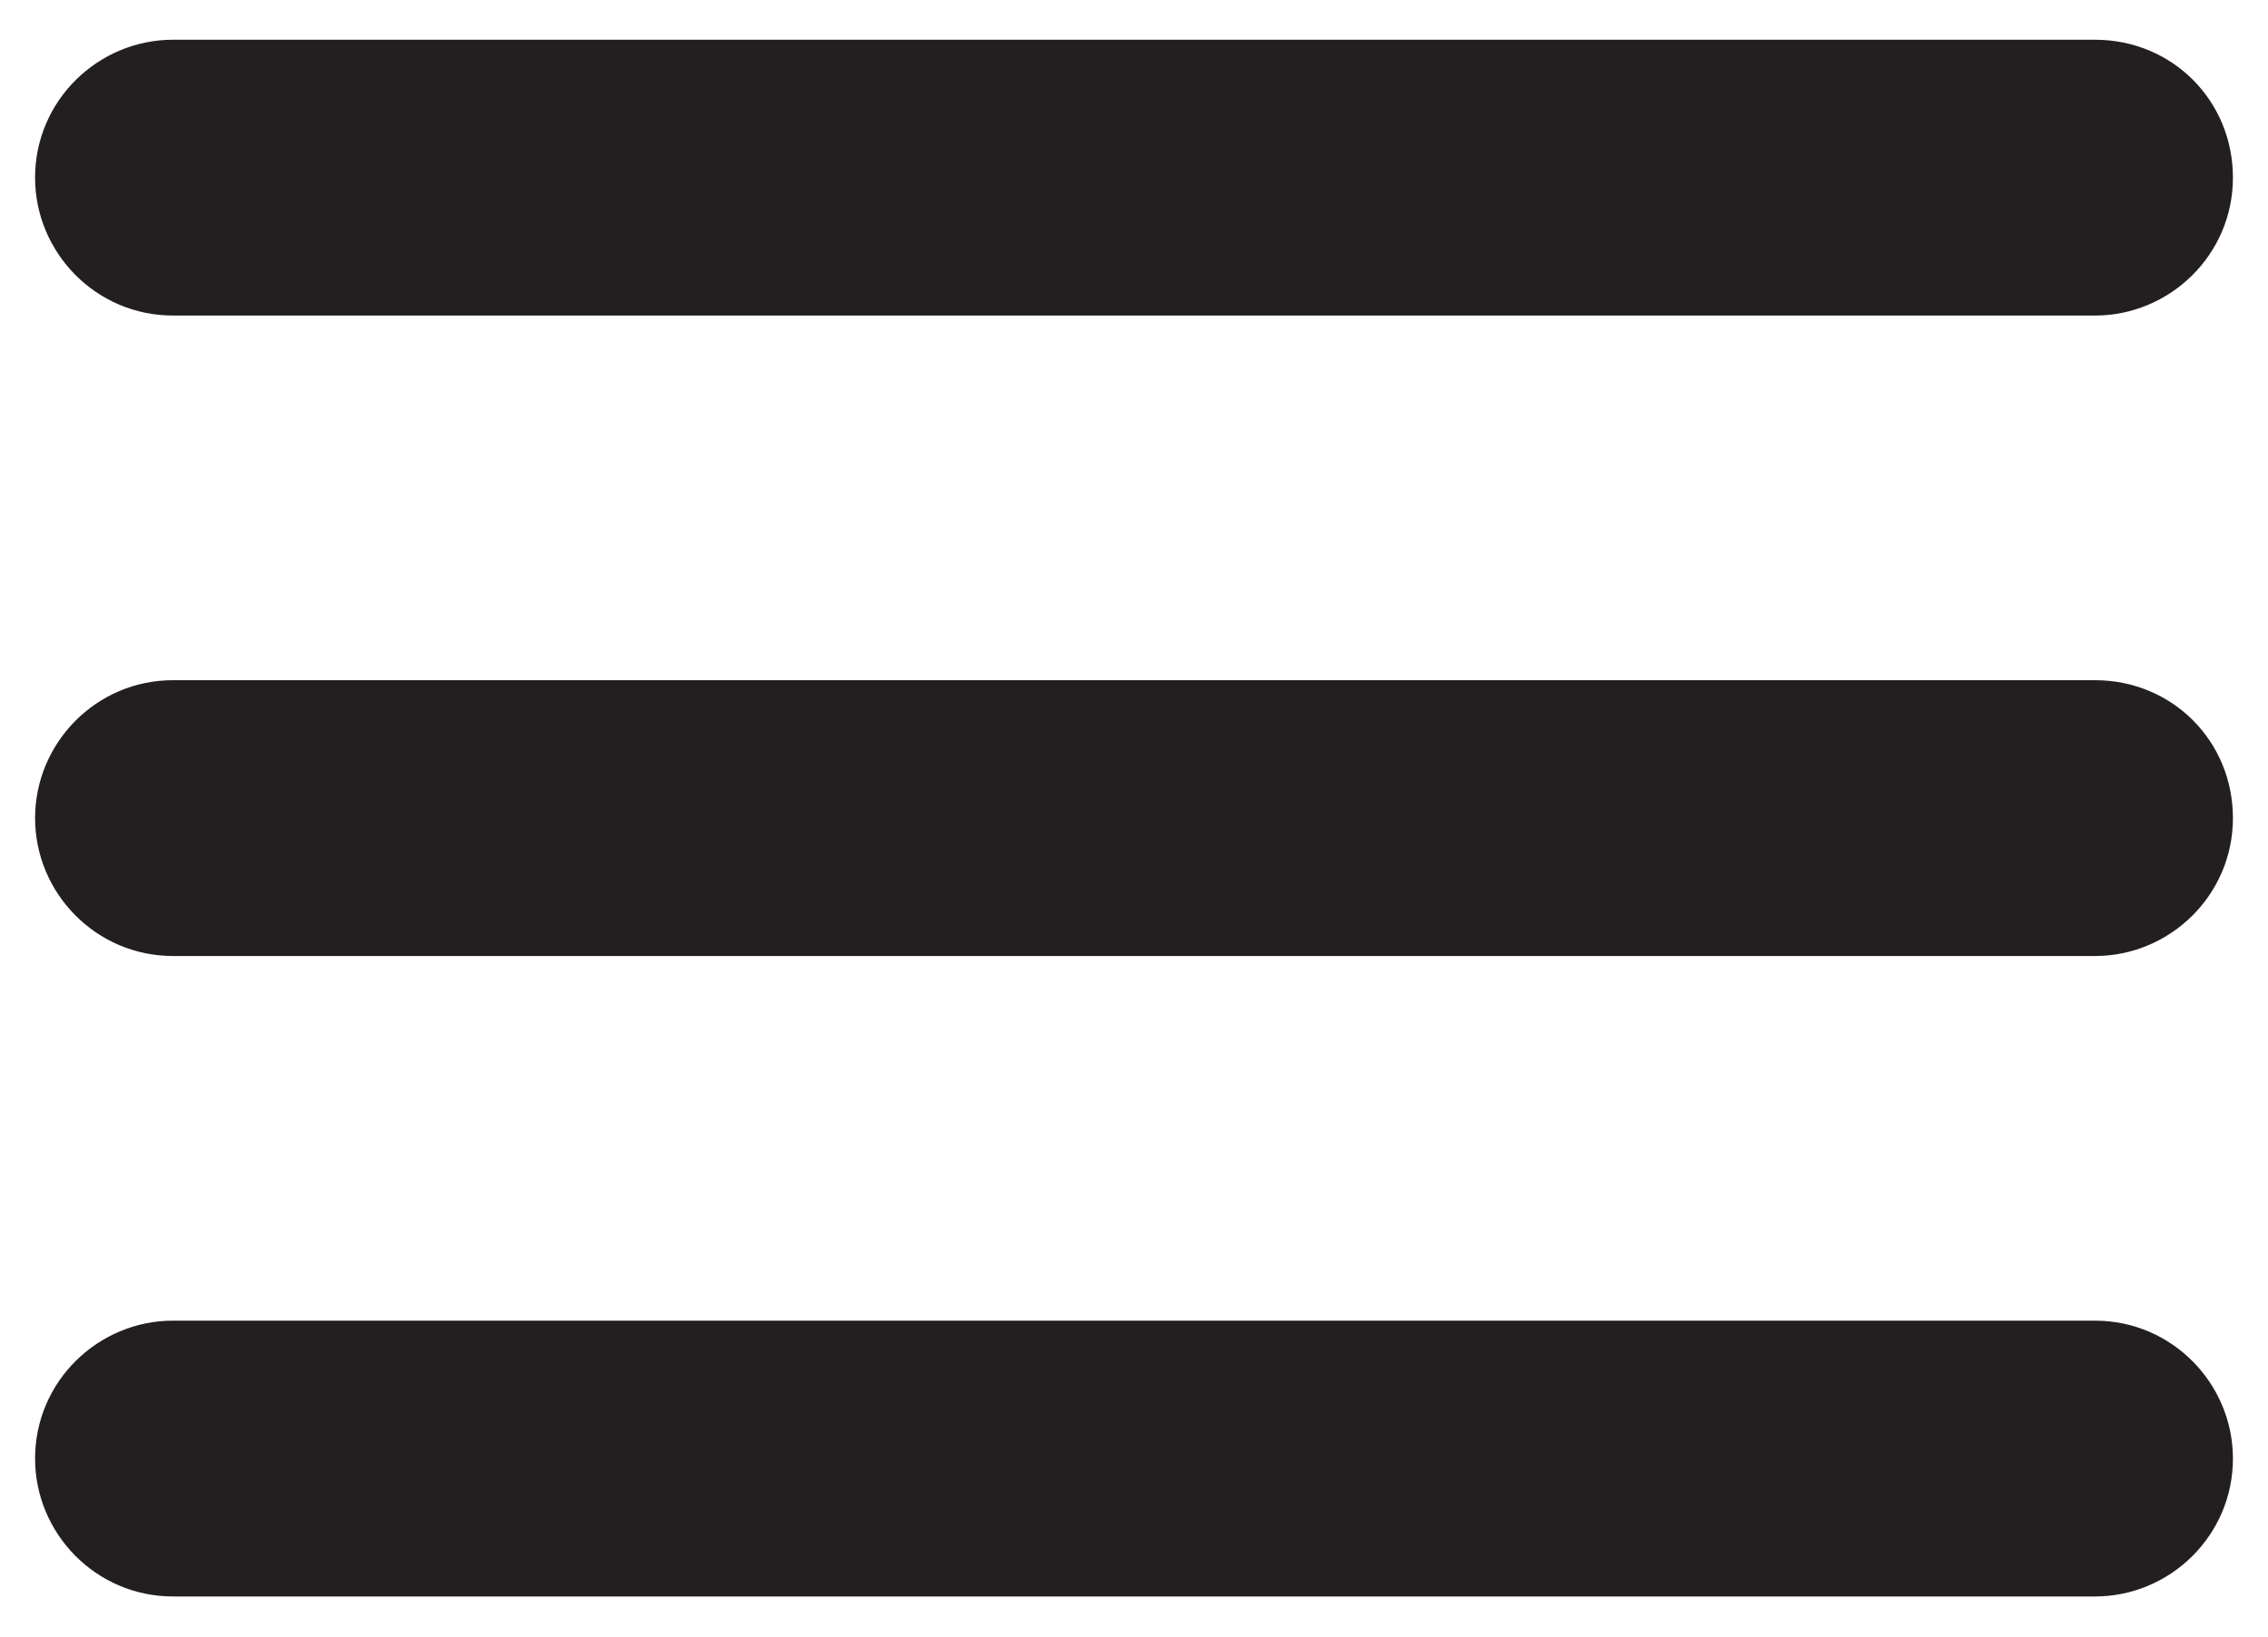
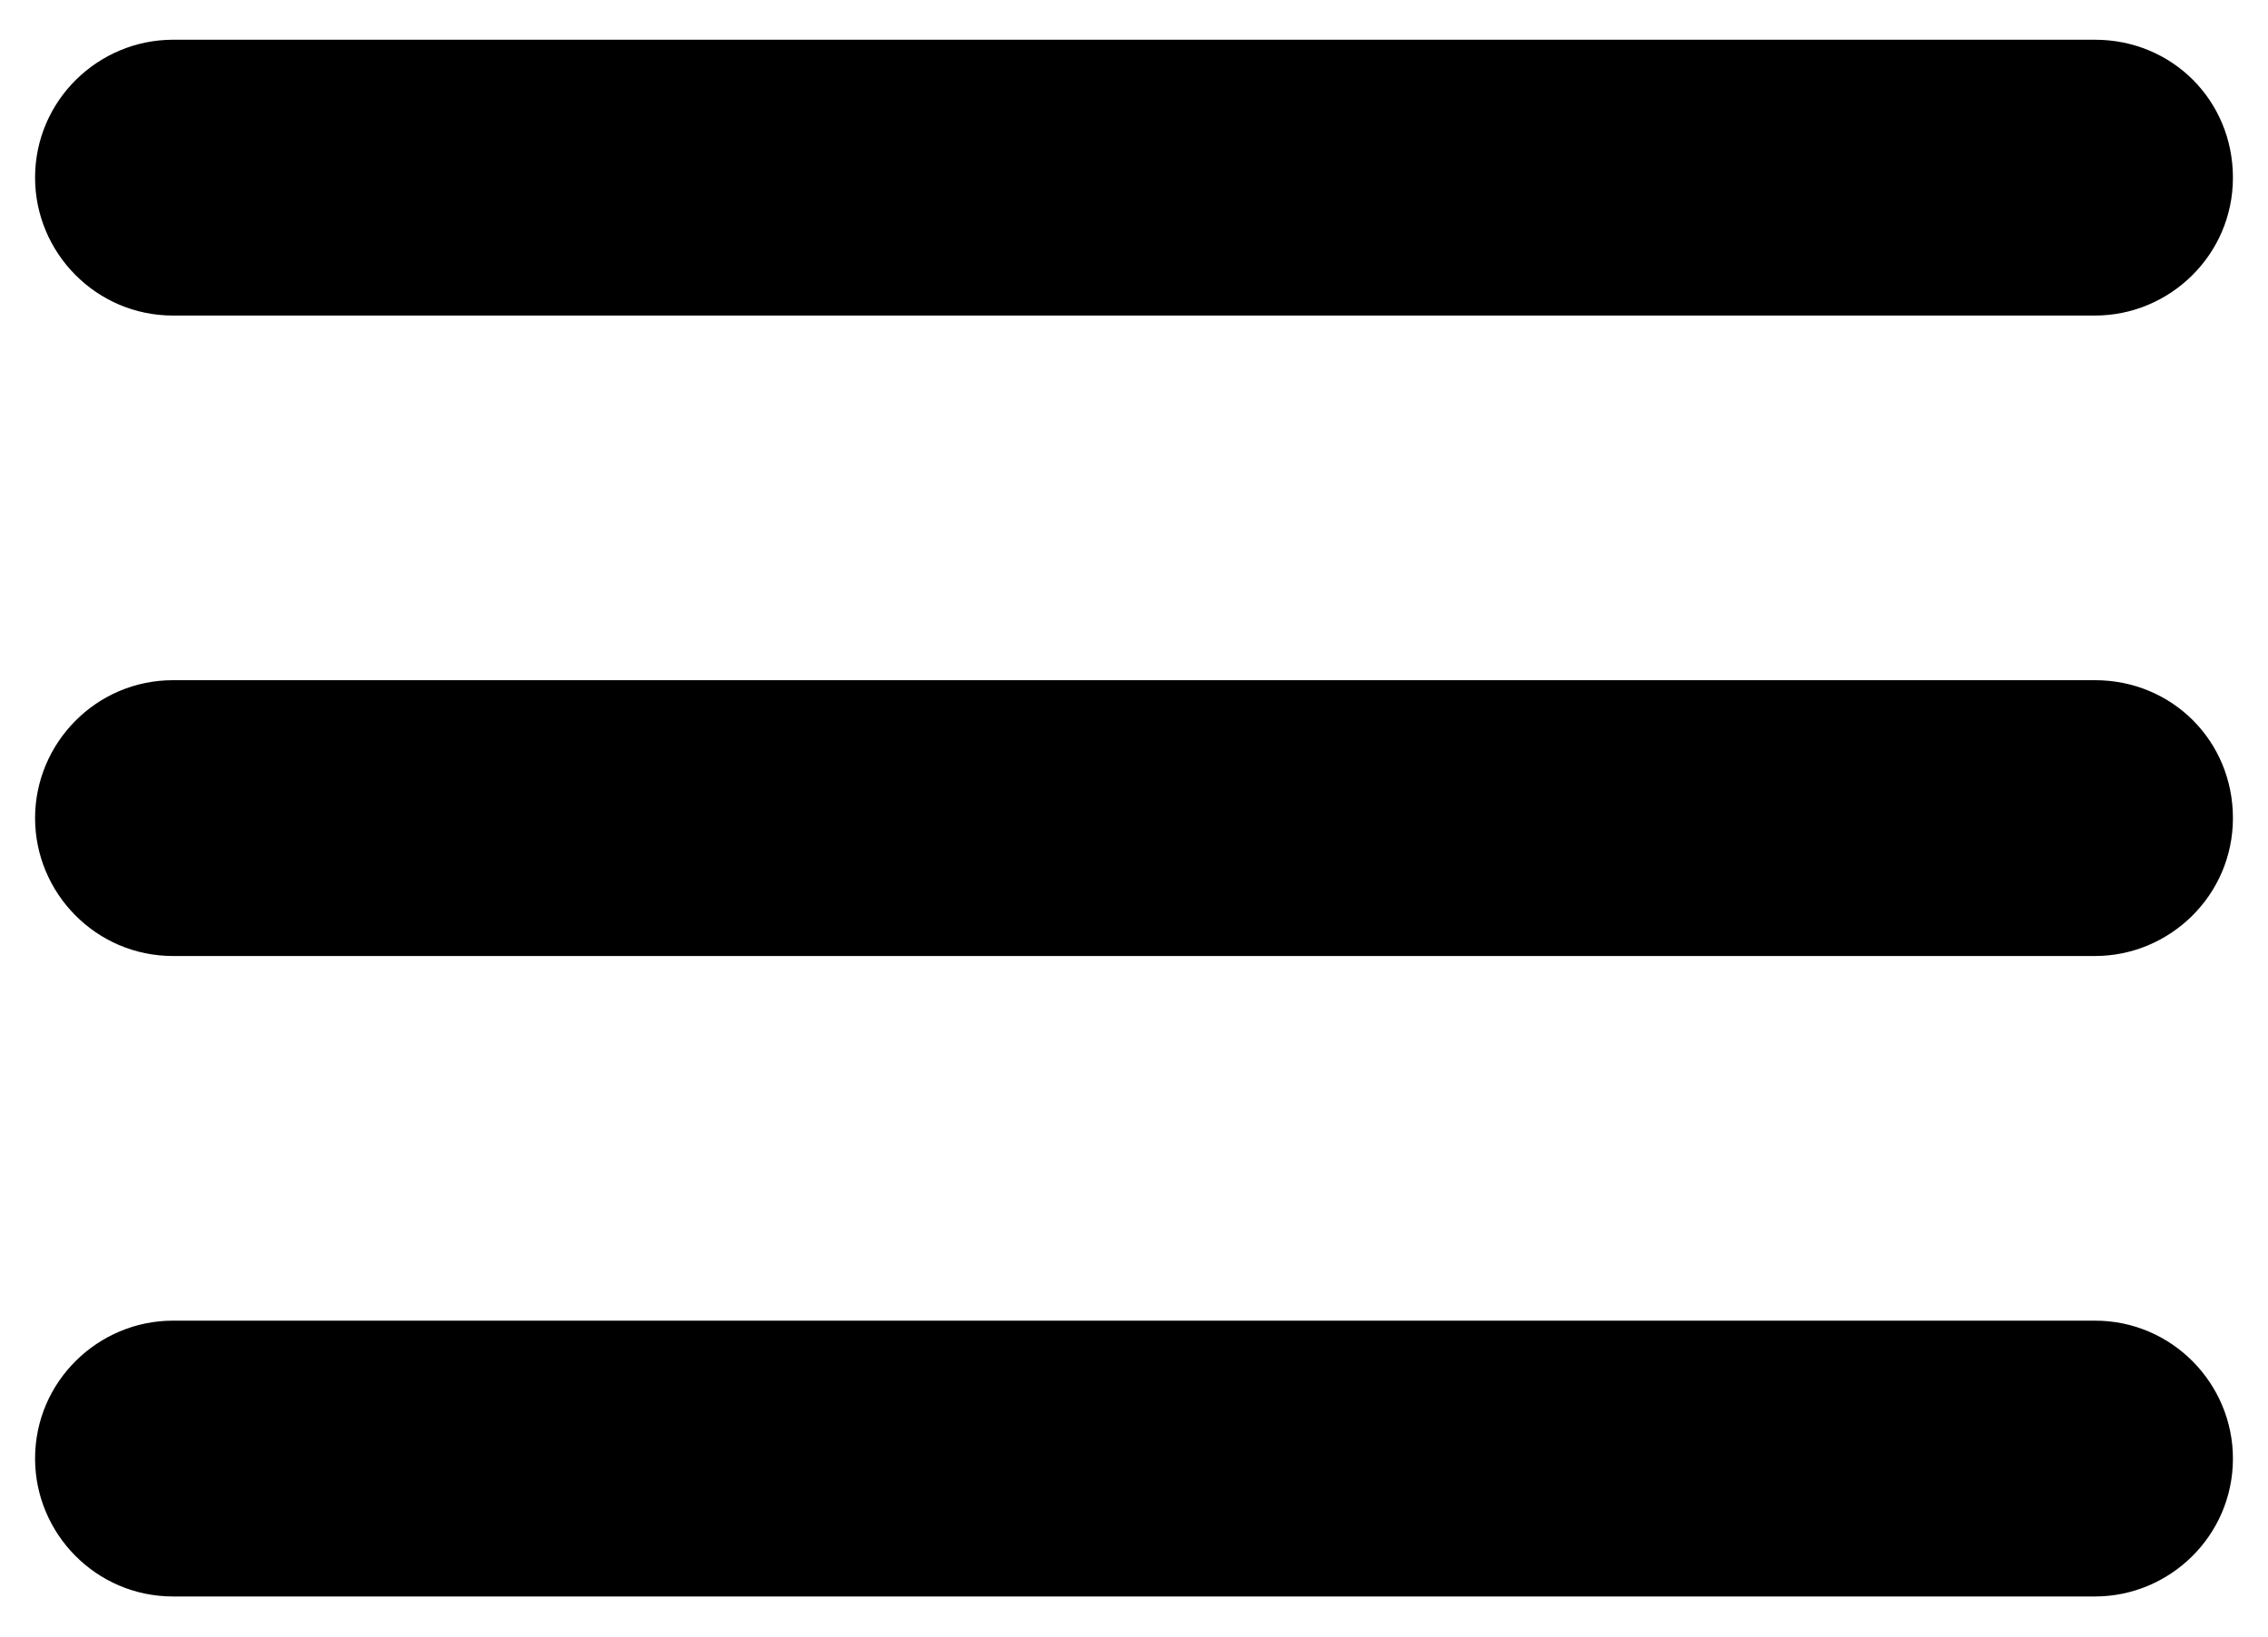
<svg xmlns="http://www.w3.org/2000/svg" viewBox="0 0 97 70">
-   <path d="M89.6 29.1H7.4c-3.3 0-5.9 2.7-5.9 5.9s2.6 5.9 5.9 5.9h82.2c3.2 0 5.9-2.6 5.9-5.9s-2.6-5.9-5.9-5.9zm0 27.4H7.4c-3.2 0-5.9 2.6-5.9 5.9 0 3.2 2.6 5.9 5.9 5.9h82.2c3.2 0 5.9-2.6 5.9-5.9 0-3.2-2.6-5.9-5.9-5.9zm-82.2-43h82.2c3.2 0 5.9-2.6 5.9-5.9s-2.6-5.9-5.9-5.9H7.4c-3.2 0-5.9 2.6-5.9 5.9 0 3.2 2.6 5.9 5.9 5.9z" fill="#231f20" />
+   <path d="M89.6 29.1H7.4c-3.3 0-5.9 2.7-5.9 5.9s2.6 5.9 5.9 5.9h82.2c3.2 0 5.9-2.6 5.9-5.9s-2.6-5.9-5.9-5.9zm0 27.4H7.4c-3.2 0-5.9 2.6-5.9 5.9 0 3.2 2.6 5.9 5.9 5.9h82.2c3.2 0 5.9-2.6 5.9-5.9 0-3.2-2.6-5.9-5.9-5.9zm-82.2-43h82.2c3.2 0 5.9-2.6 5.9-5.9s-2.6-5.9-5.9-5.9H7.4c-3.2 0-5.9 2.6-5.9 5.9 0 3.2 2.6 5.9 5.9 5.9z" />
</svg>
